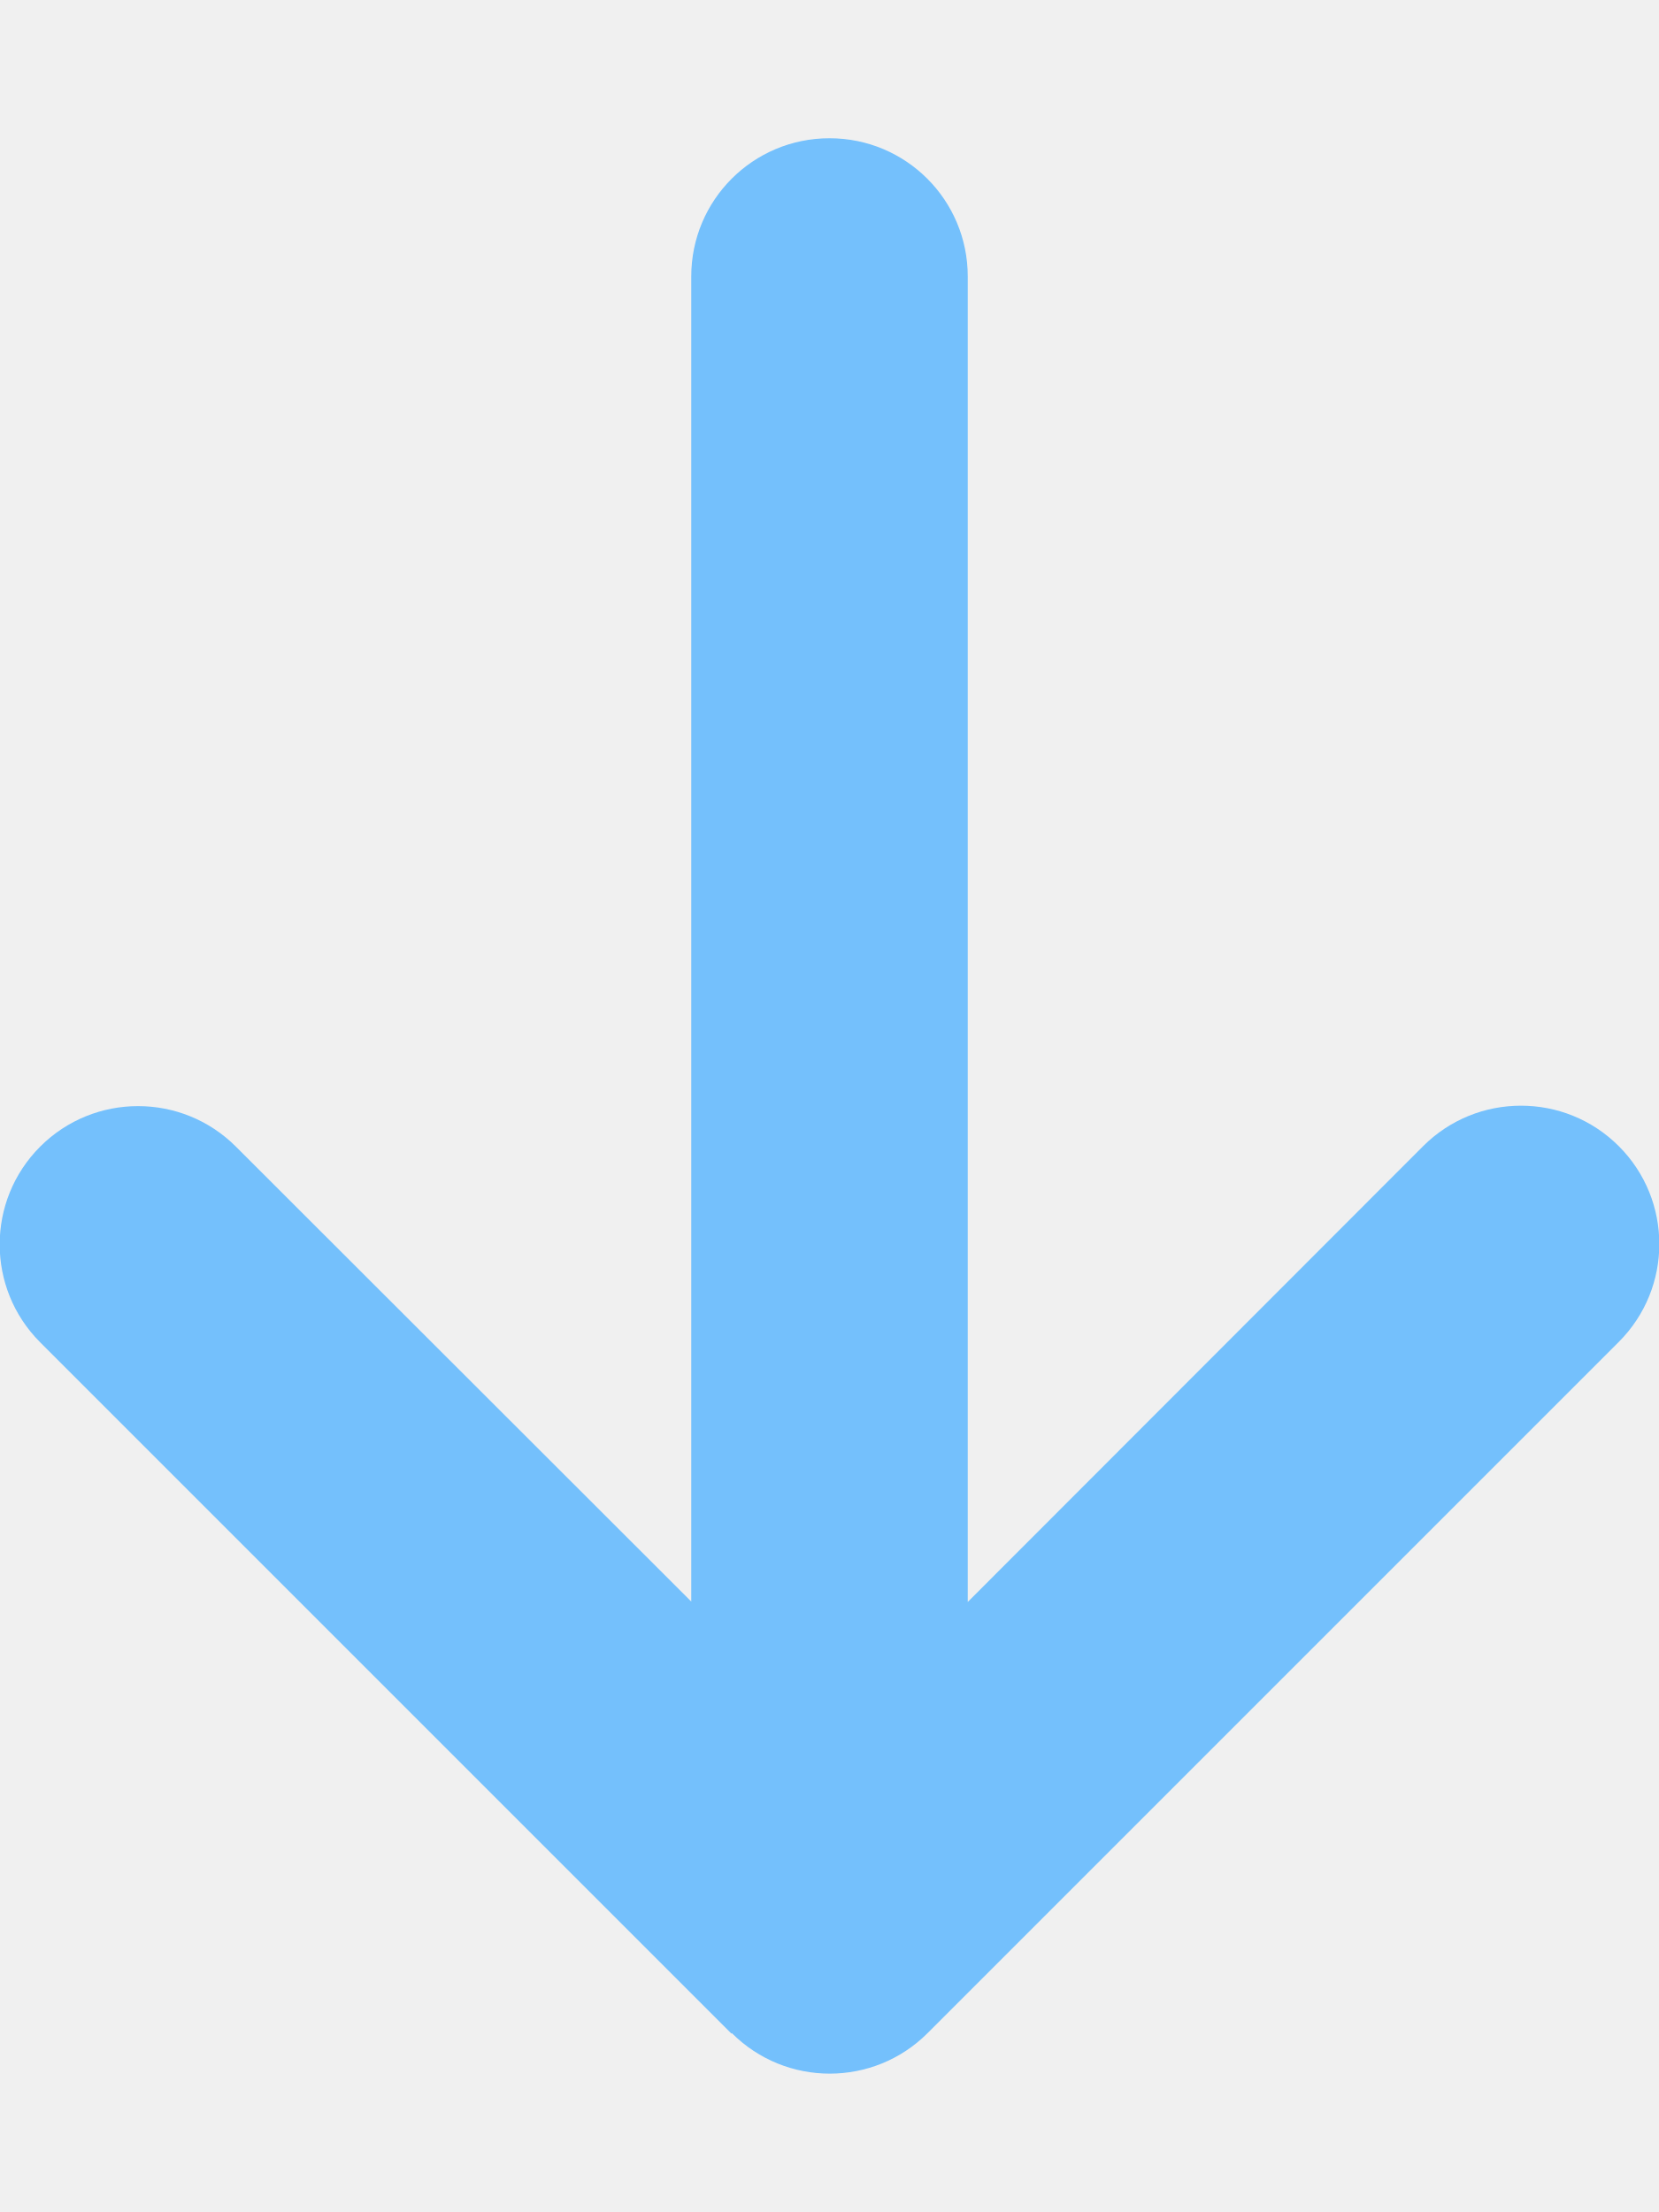
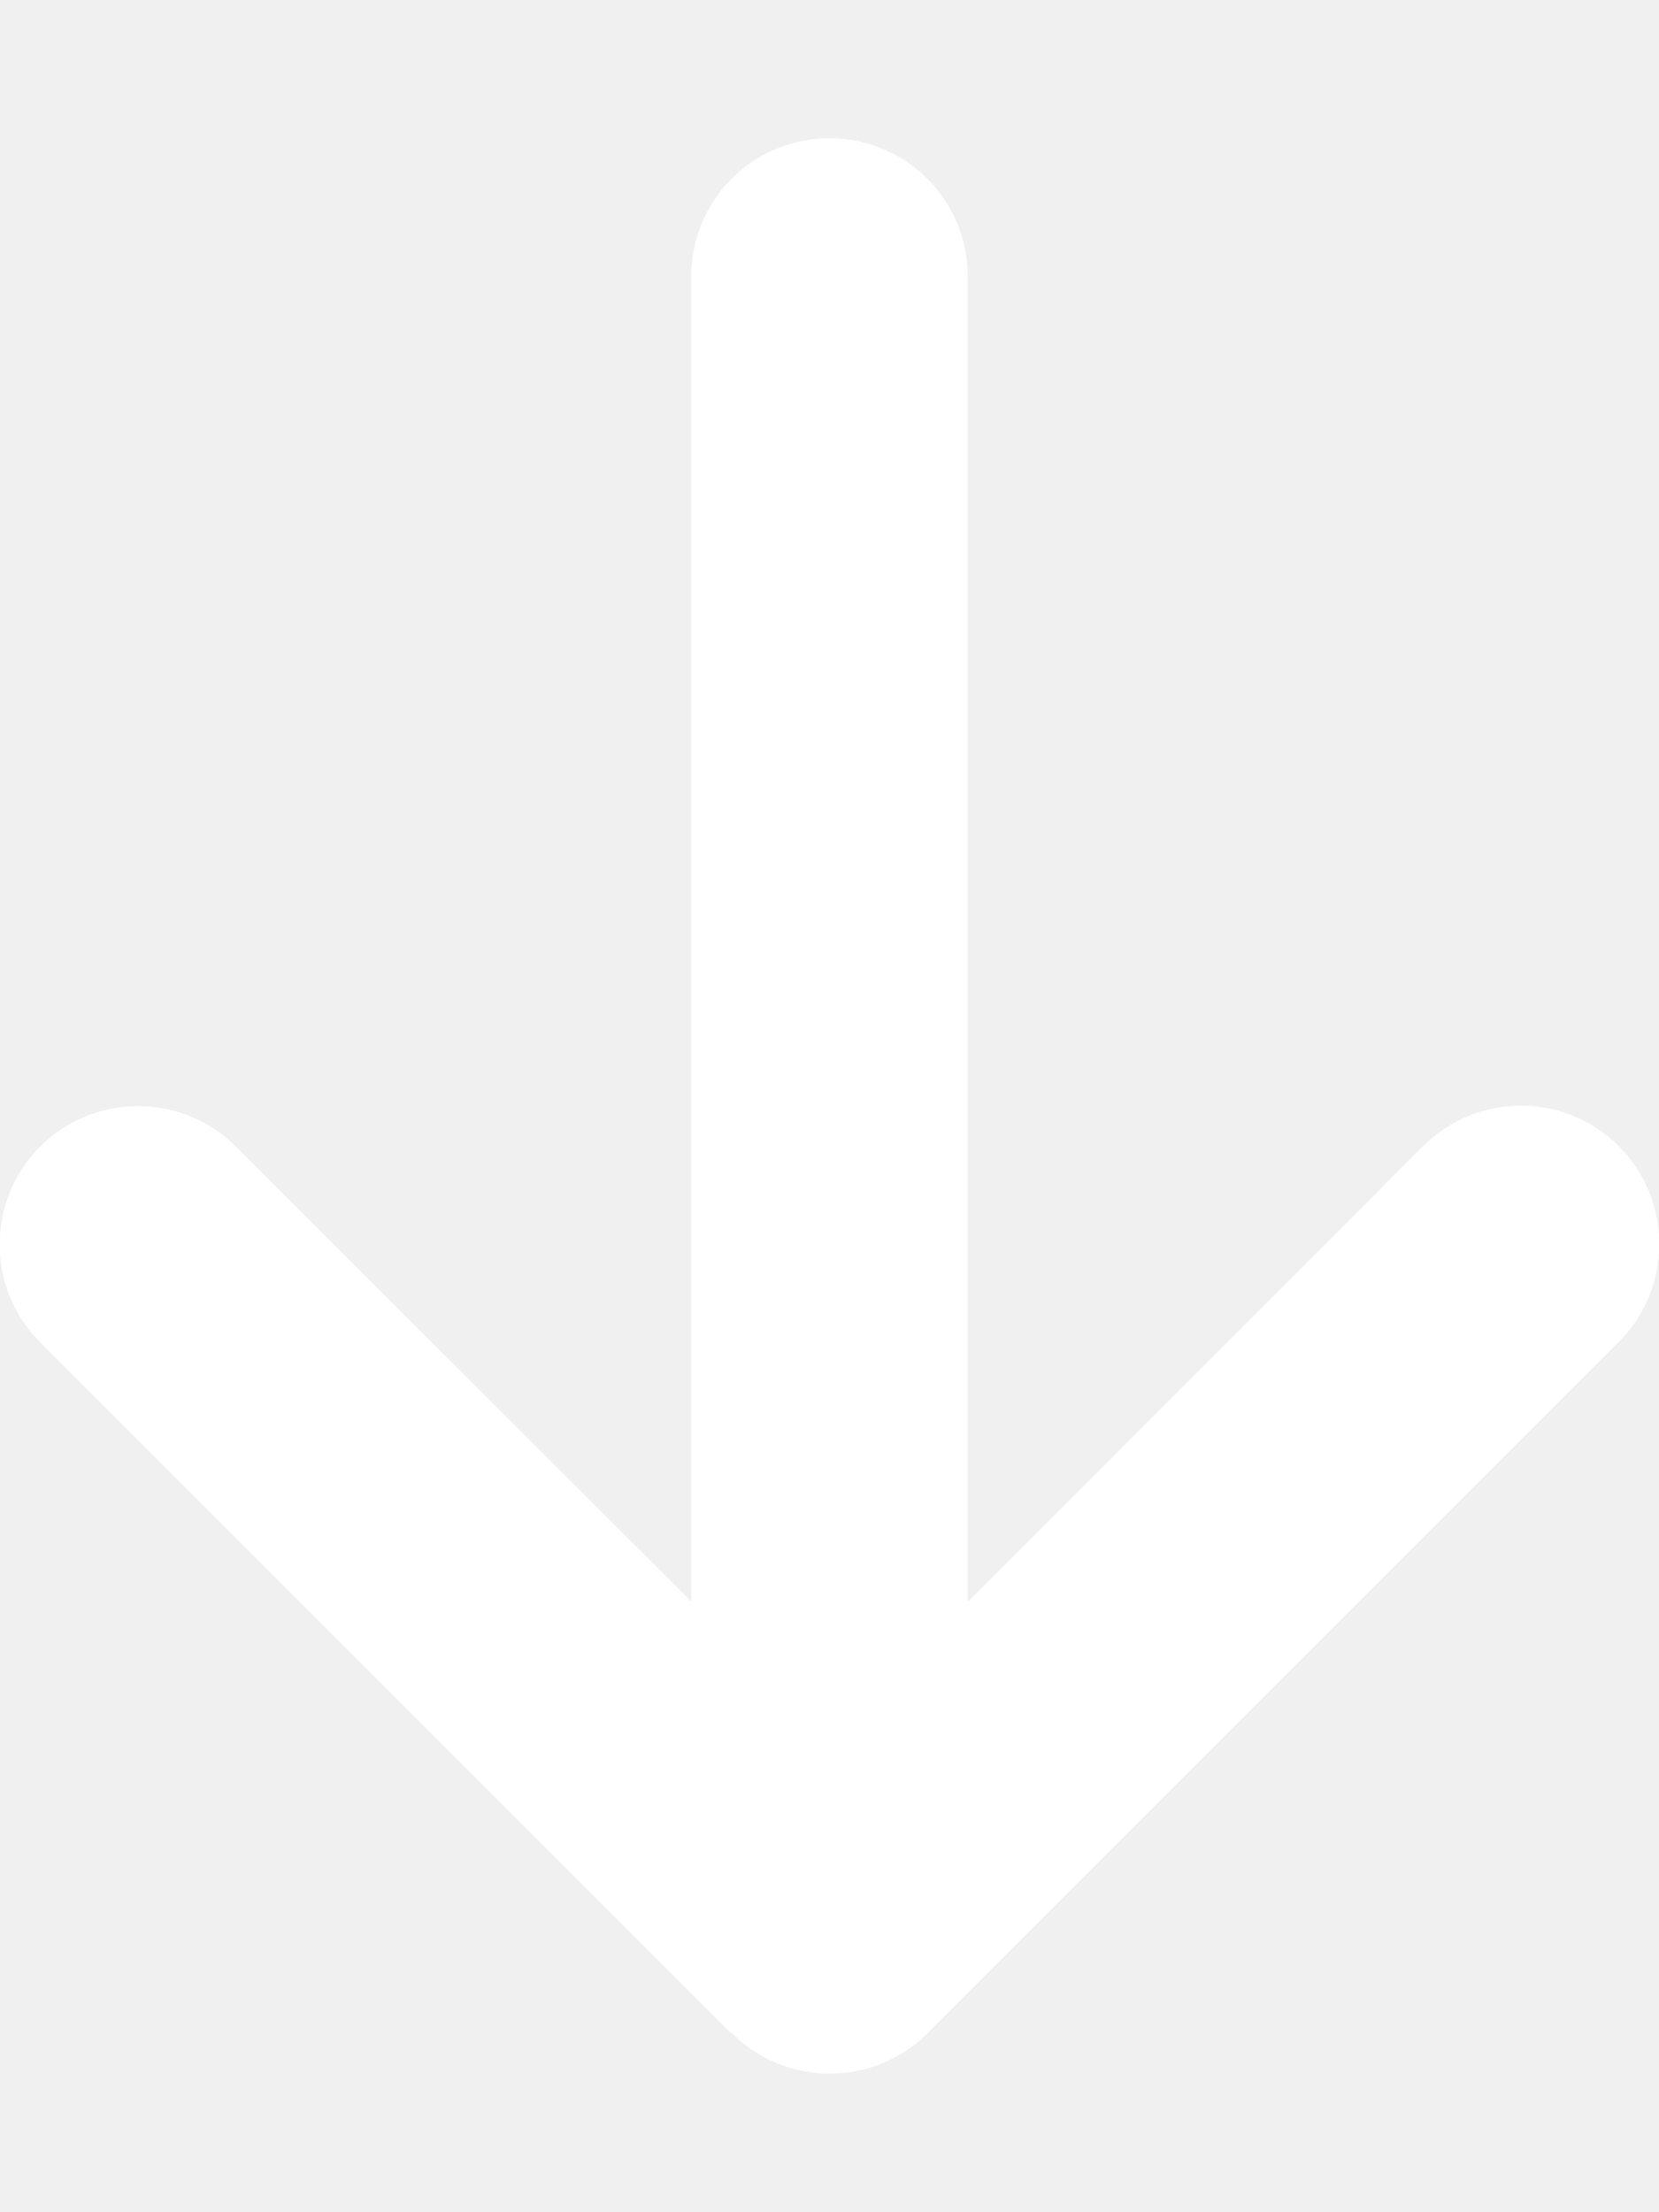
<svg xmlns="http://www.w3.org/2000/svg" viewBox="0 0 384 512">
-   <path fill="#74C0FC" d="M169.4 470.6c12.5 12.5 32.8 12.5 45.3 0l160-160c12.5-12.5 12.5-32.8 0-45.3s-32.8-12.5-45.3 0L224 370.8 224 64c0-17.7-14.3-32-32-32s-32 14.3-32 32l0 306.7L54.6 265.4c-12.5-12.5-32.8-12.5-45.3 0s-12.5 32.8 0 45.3l160 160z" />
+   <path fill="#ffffff" d="M169.4 470.6c12.5 12.5 32.8 12.5 45.3 0l160-160c12.5-12.5 12.5-32.8 0-45.3s-32.8-12.5-45.3 0L224 370.8 224 64c0-17.7-14.3-32-32-32s-32 14.3-32 32l0 306.7L54.6 265.4c-12.5-12.5-32.8-12.5-45.3 0s-12.5 32.8 0 45.3l160 160z" />
</svg>
